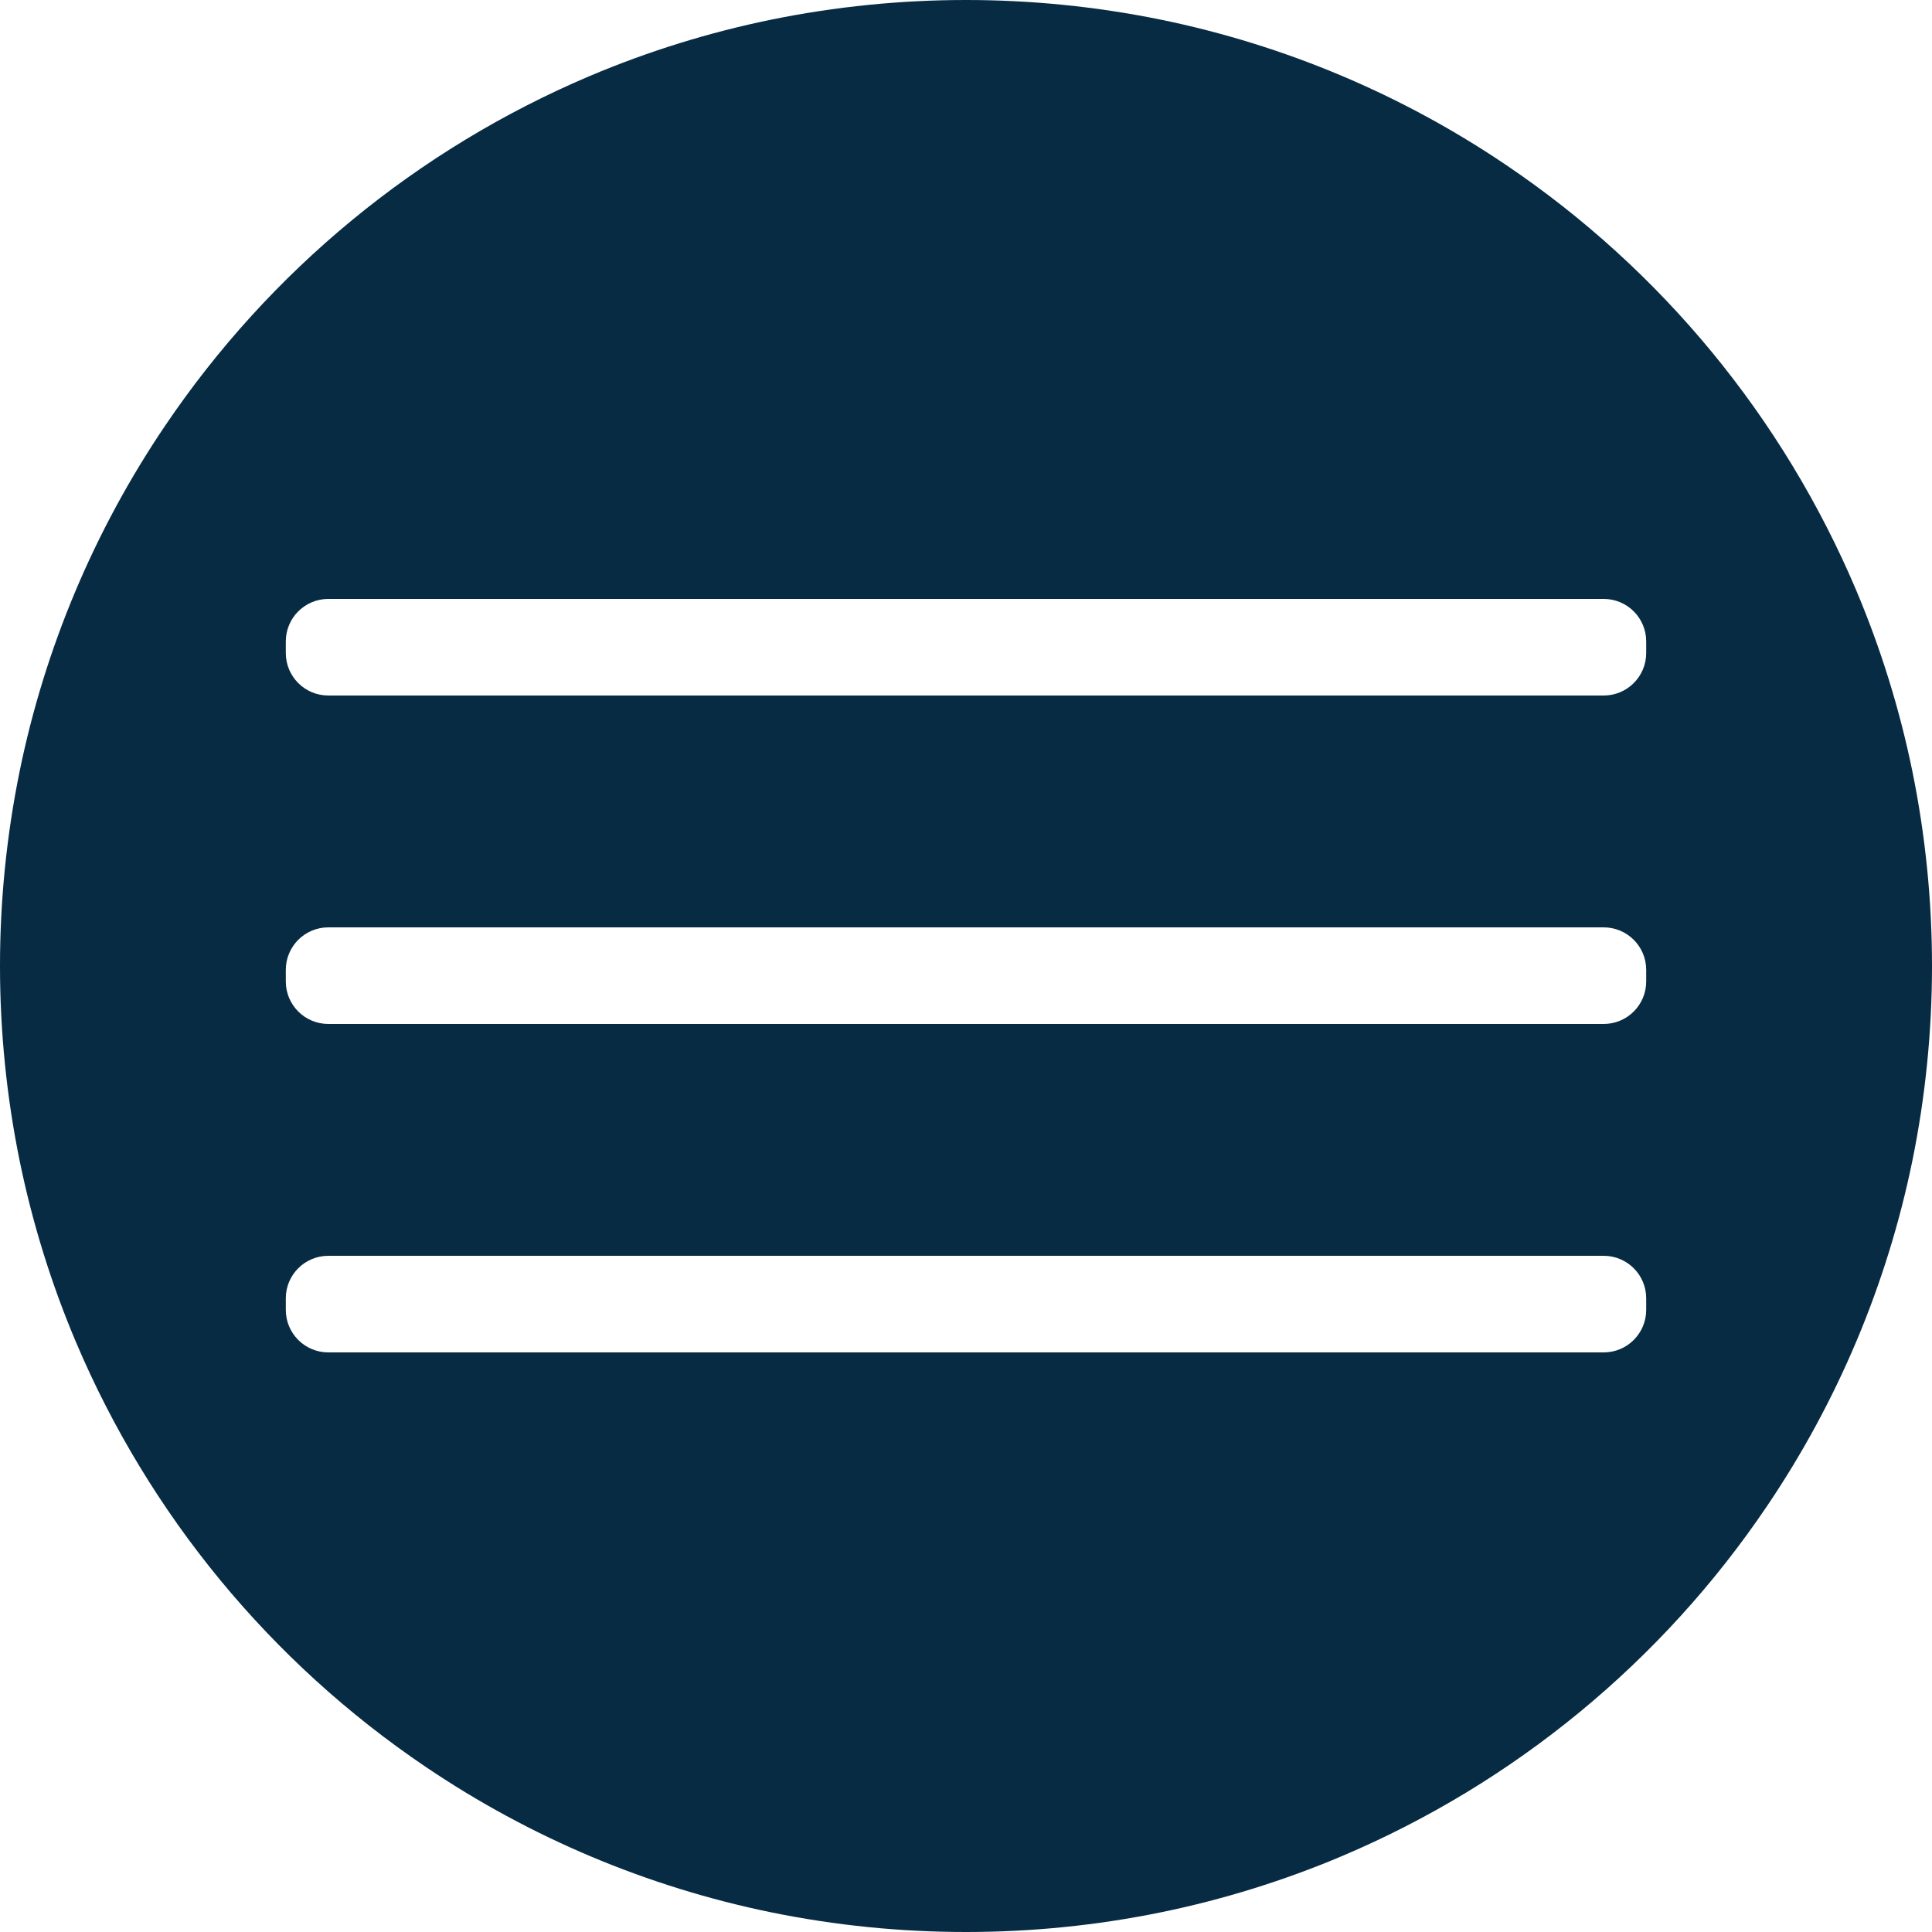
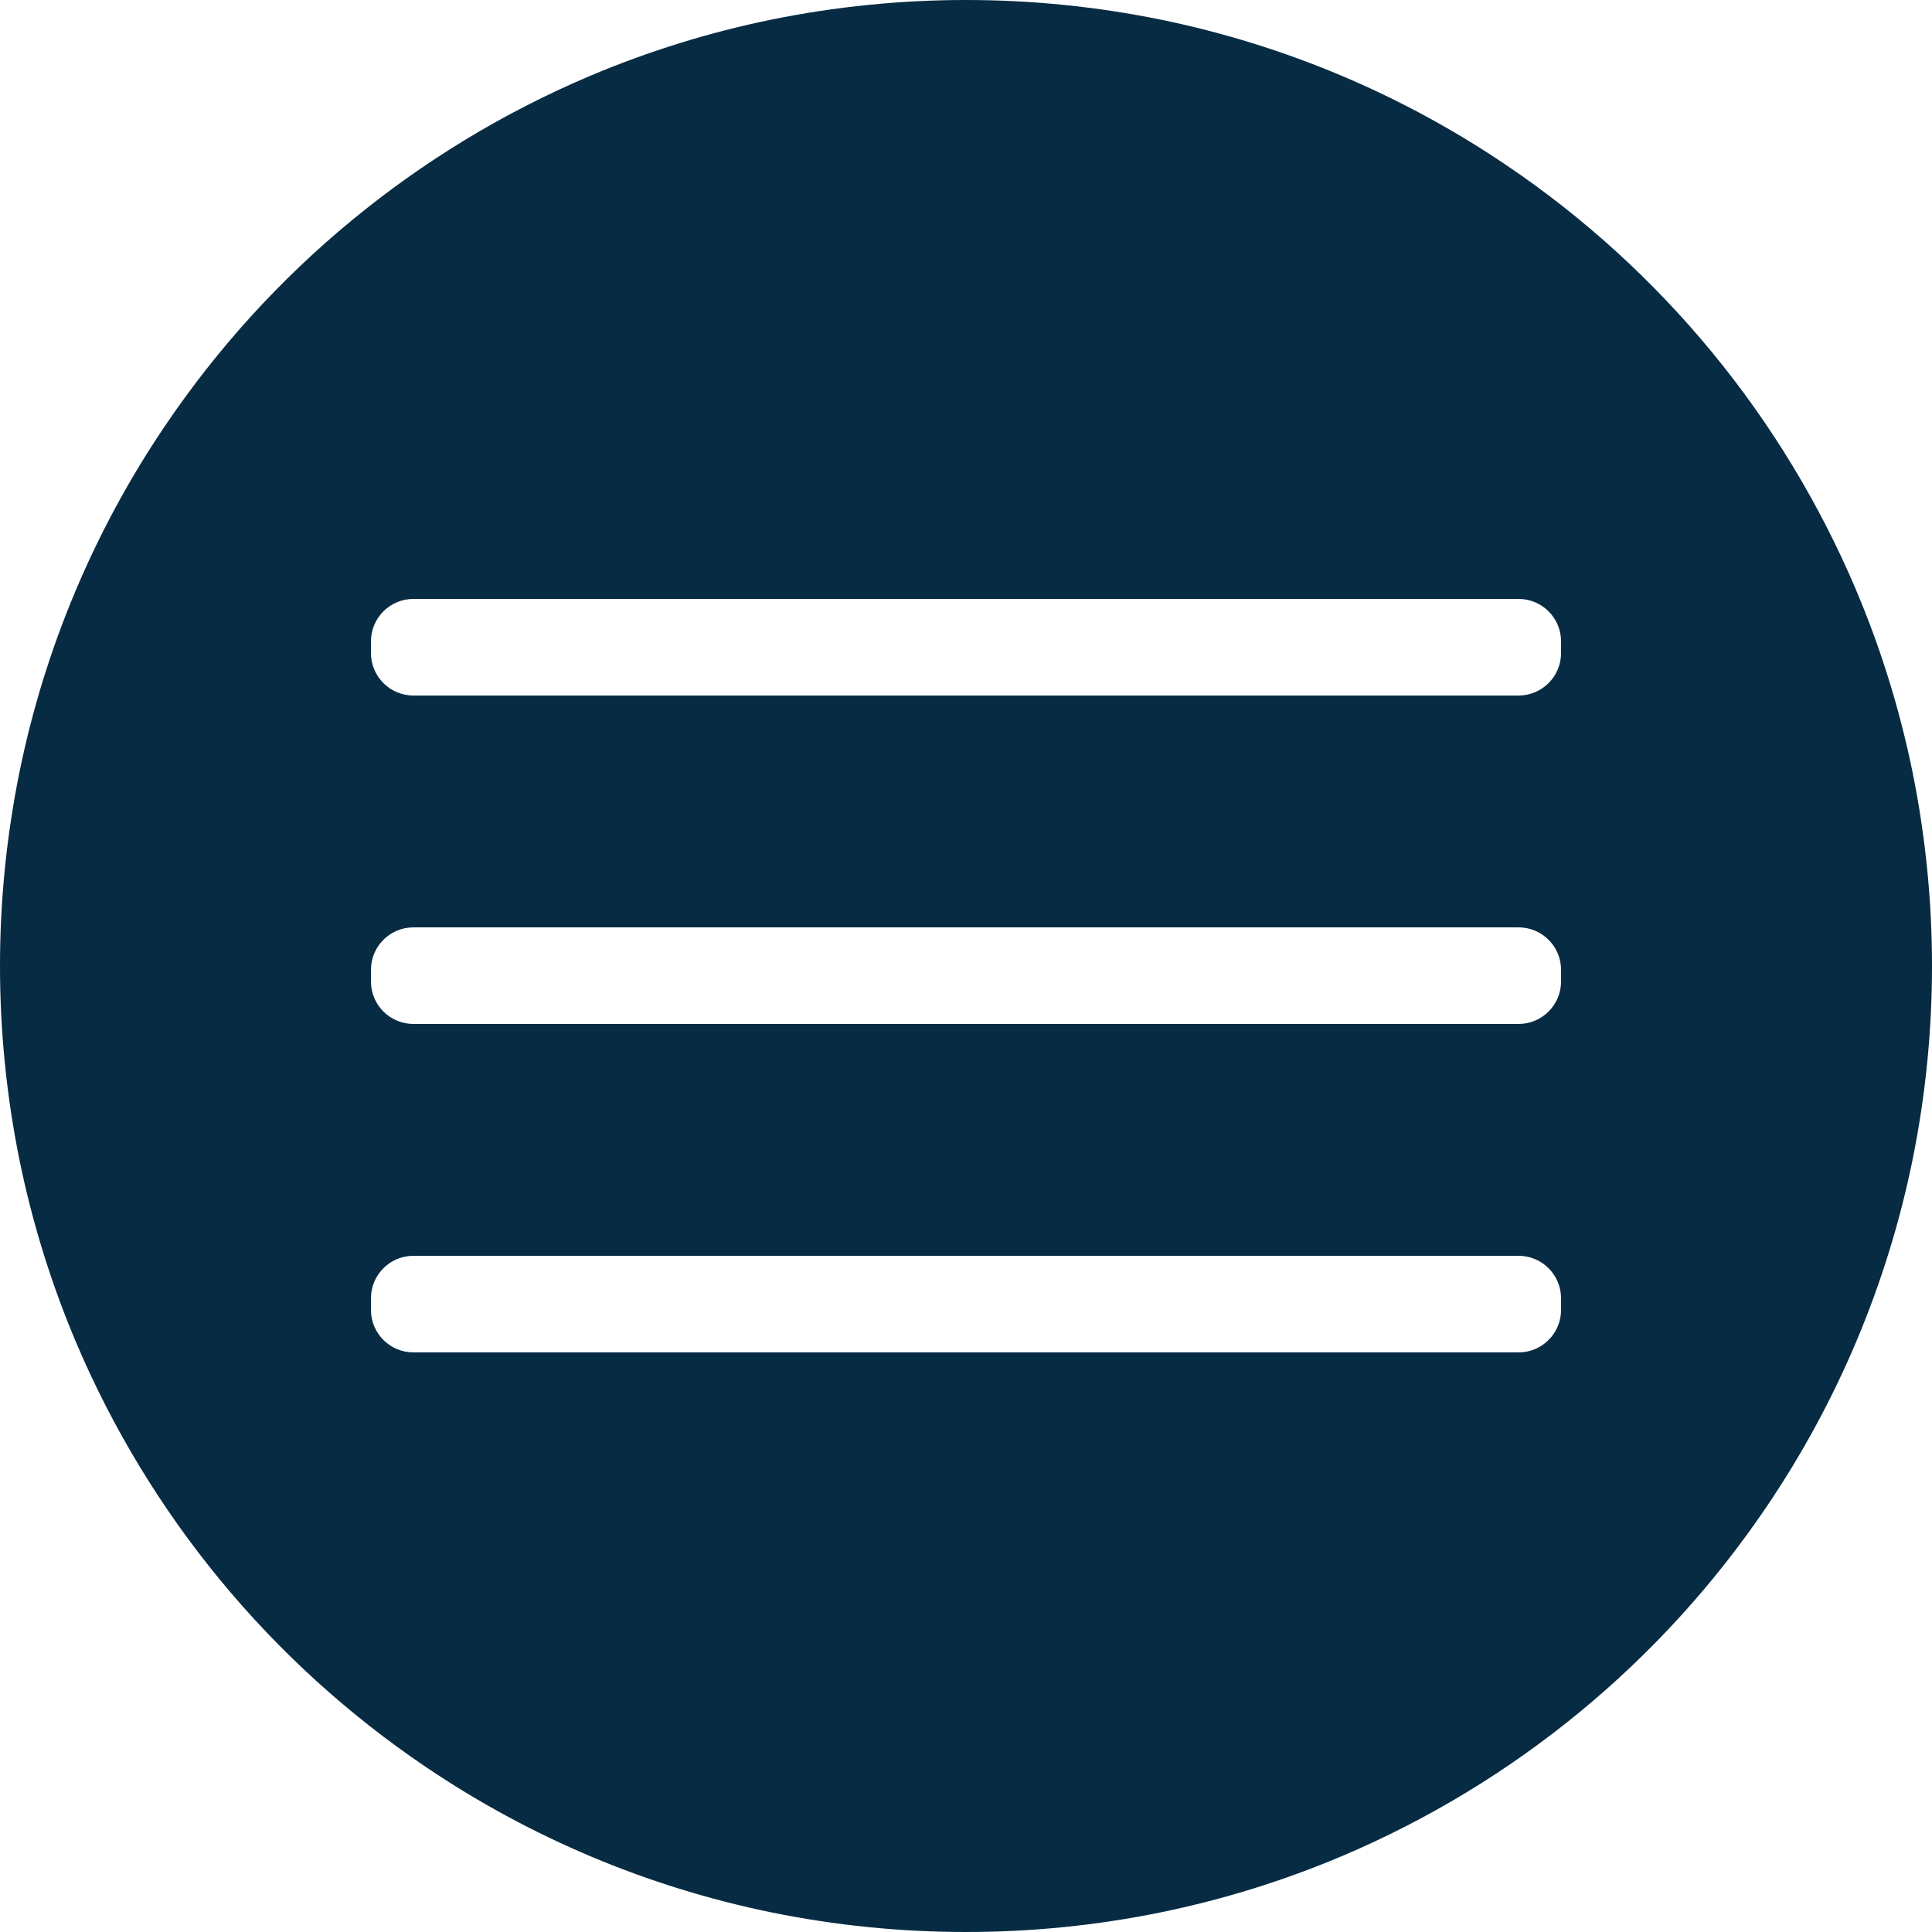
<svg xmlns="http://www.w3.org/2000/svg" viewBox="0 0 500 500">
  <defs>
    <style>
      .cls-1 {
        clip-path: url(#clip-logo);
      }

      .cls-2 {
        fill: #072b43;
      }
    </style>
    <clipPath id="clip-logo">
      <rect width="500" height="500" />
    </clipPath>
  </defs>
  <g id="logo" class="cls-1">
-     <path id="Subtraction_1" data-name="Subtraction 1" class="cls-2" d="M250,500a251.849,251.849,0,0,1-50.384-5.079A248.63,248.63,0,0,1,110.223,457.3,250.73,250.73,0,0,1,19.646,347.311,248.744,248.744,0,0,1,5.079,300.384a252.44,252.44,0,0,1,0-100.767A248.632,248.632,0,0,1,42.7,110.223,250.729,250.729,0,0,1,152.689,19.646,248.741,248.741,0,0,1,199.616,5.079a252.44,252.44,0,0,1,100.767,0A248.632,248.632,0,0,1,389.778,42.7a250.73,250.73,0,0,1,90.577,109.993,248.734,248.734,0,0,1,14.567,46.928,252.44,252.44,0,0,1,0,100.767A248.63,248.63,0,0,1,457.3,389.778a250.732,250.732,0,0,1-109.993,90.577,248.736,248.736,0,0,1-46.928,14.567A251.846,251.846,0,0,1,250,500ZM84.965,325a11,11,0,0,0-11,11v3a11,11,0,0,0,11,11h330.07a11,11,0,0,0,11-11v-3a11,11,0,0,0-11-11Zm0-85a11,11,0,0,0-11,11v3a11,11,0,0,0,11,11h330.07a11,11,0,0,0,11-11v-3a11,11,0,0,0-11-11Zm0-85a11,11,0,0,0-11,11v3a11,11,0,0,0,11,11h330.07a11,11,0,0,0,11-11v-3a11,11,0,0,0-11-11Z" />
+     <path id="Subtraction_1" data-name="Subtraction 1" class="cls-2" d="M250,500a251.849,251.849,0,0,1-50.384-5.079A248.63,248.63,0,0,1,110.223,457.3,250.73,250.73,0,0,1,19.646,347.311,248.744,248.744,0,0,1,5.079,300.384a252.44,252.44,0,0,1,0-100.767A248.632,248.632,0,0,1,42.7,110.223,250.729,250.729,0,0,1,152.689,19.646,248.741,248.741,0,0,1,199.616,5.079a252.44,252.44,0,0,1,100.767,0A248.632,248.632,0,0,1,389.778,42.7a250.73,250.73,0,0,1,90.577,109.993,248.734,248.734,0,0,1,14.567,46.928,252.44,252.44,0,0,1,0,100.767A248.63,248.63,0,0,1,457.3,389.778a250.732,250.732,0,0,1-109.993,90.577,248.736,248.736,0,0,1-46.928,14.567A251.846,251.846,0,0,1,250,500ZM107,325a11,11,0,0,0-11,11v3a11,11,0,0,0,11,11H393a11,11,0,0,0,11-11v-3a11,11,0,0,0-11-11Zm0-85a11,11,0,0,0-11,11v3a11,11,0,0,0,11,11H393a11,11,0,0,0,11-11v-3a11,11,0,0,0-11-11Zm0-85a11,11,0,0,0-11,11v3a11,11,0,0,0,11,11H393a11,11,0,0,0,11-11v-3a11,11,0,0,0-11-11Z" />
  </g>
</svg>
